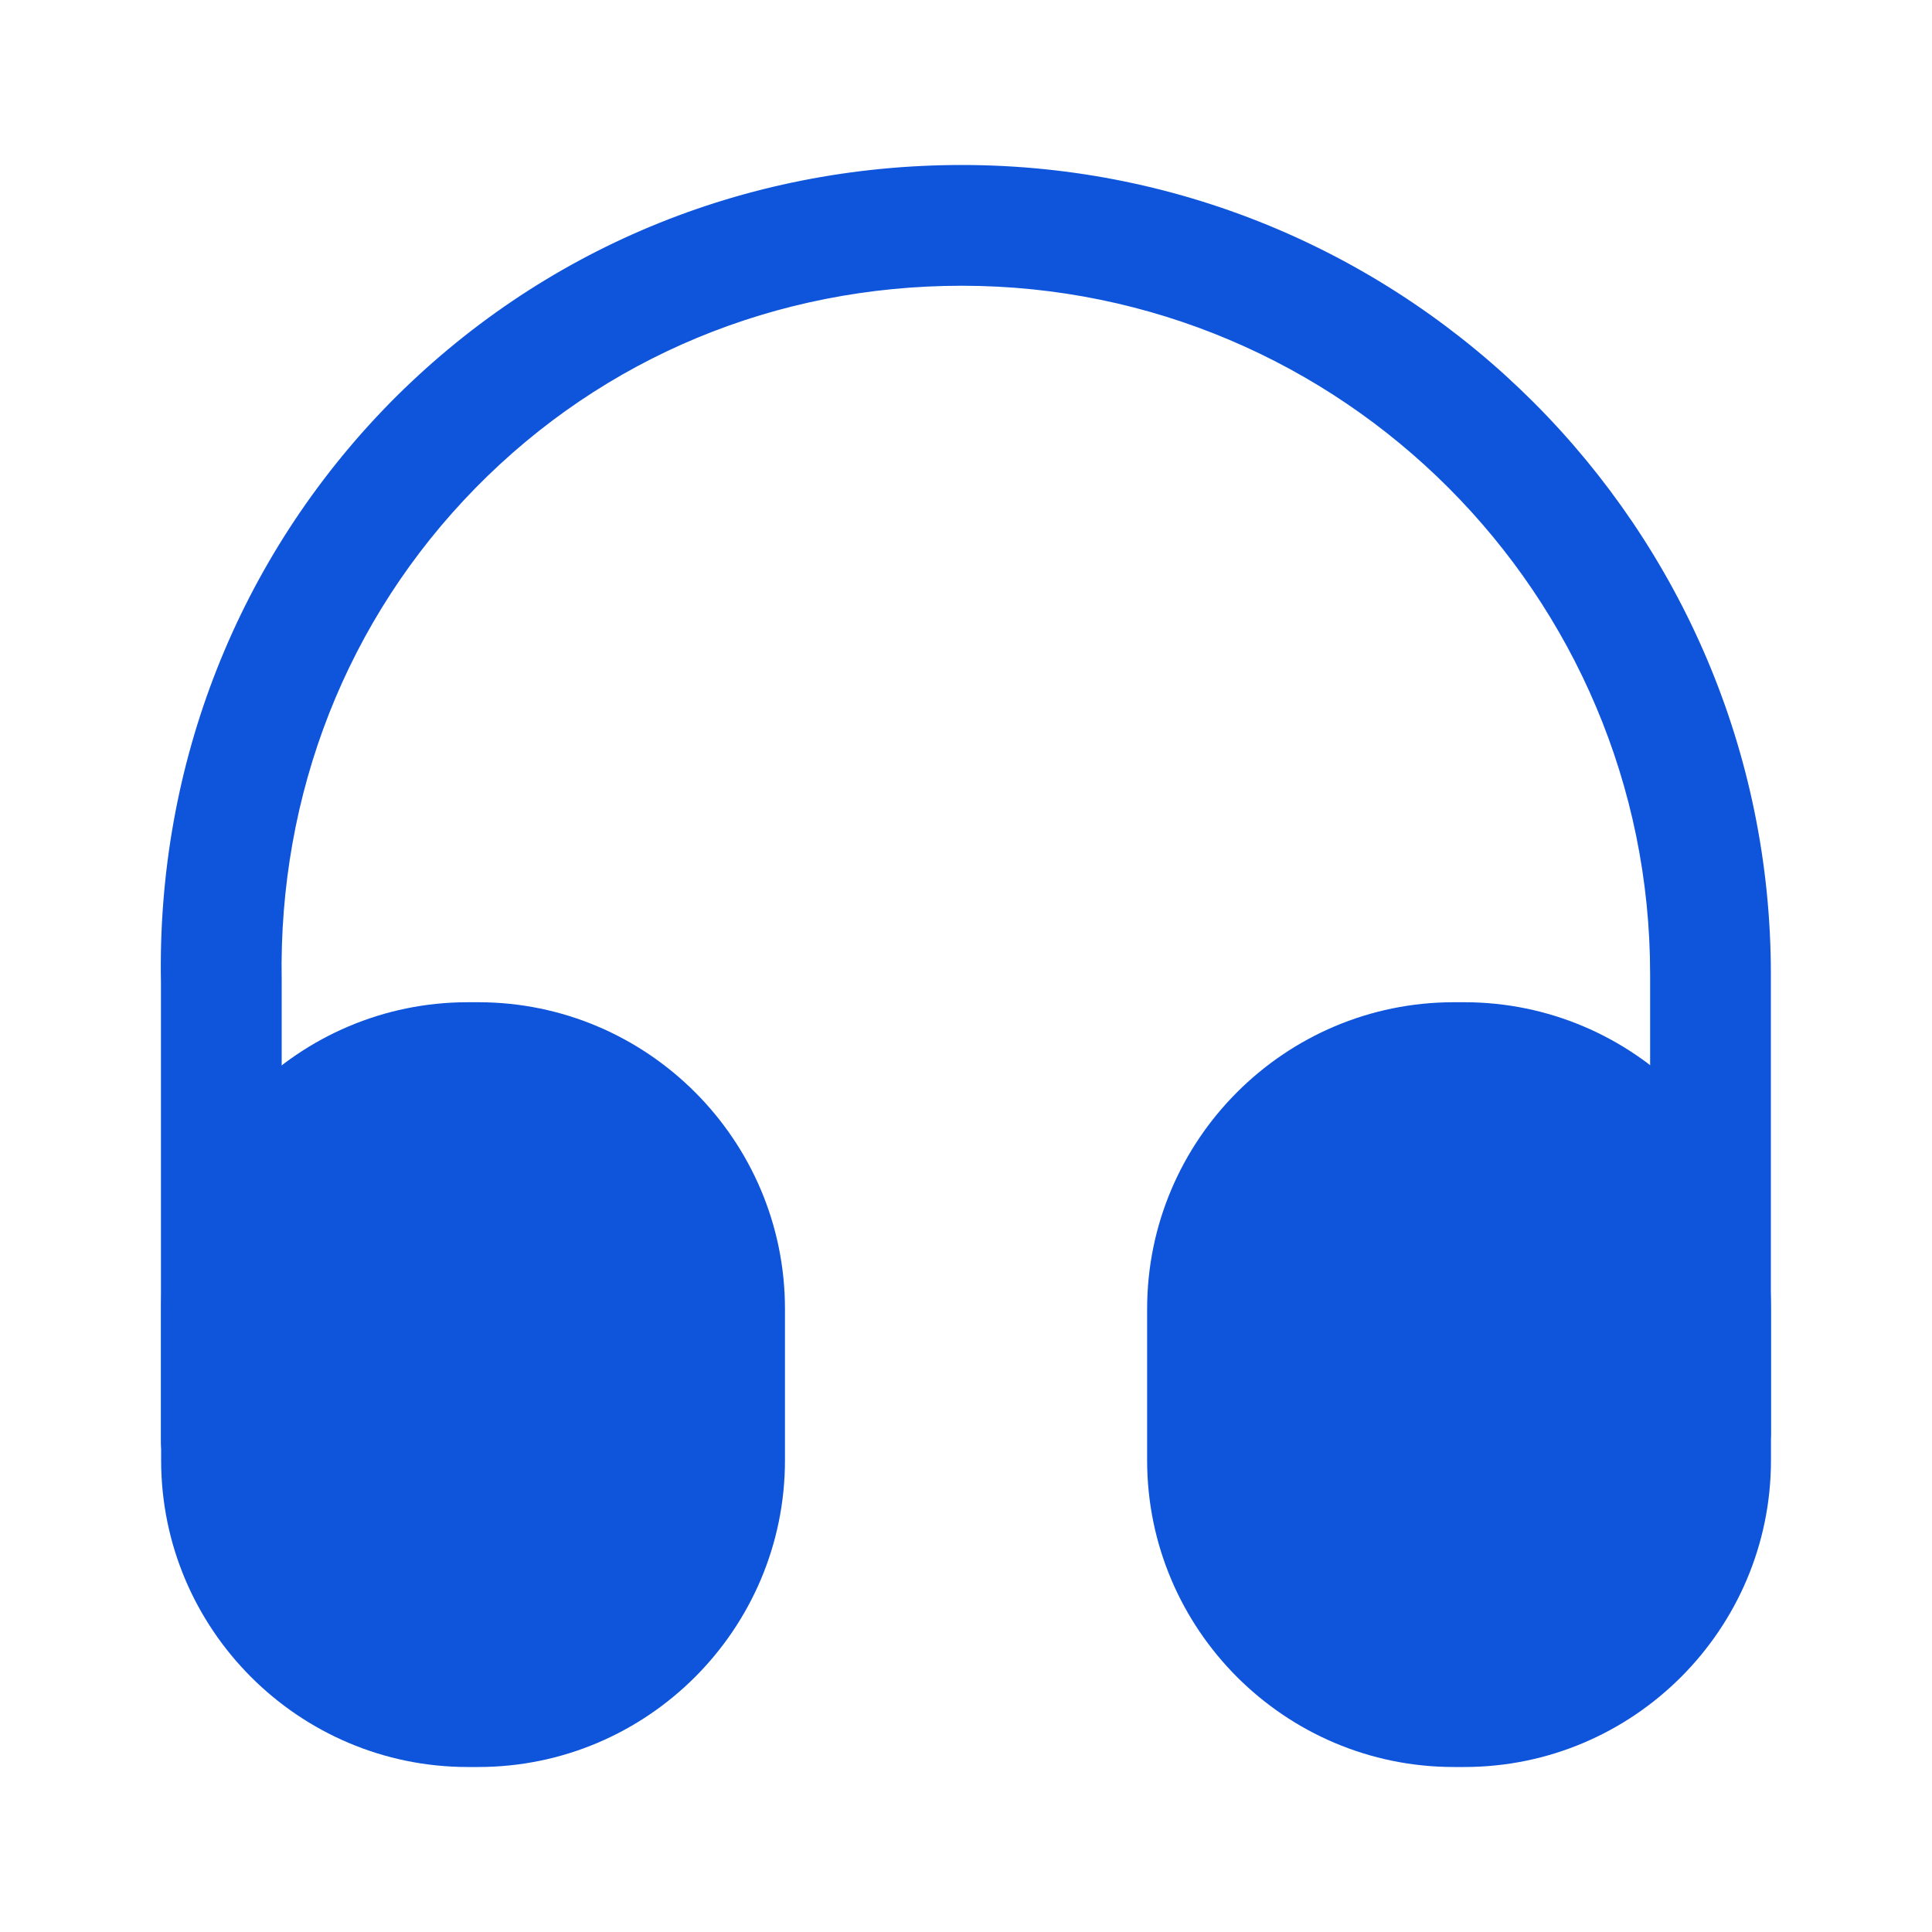
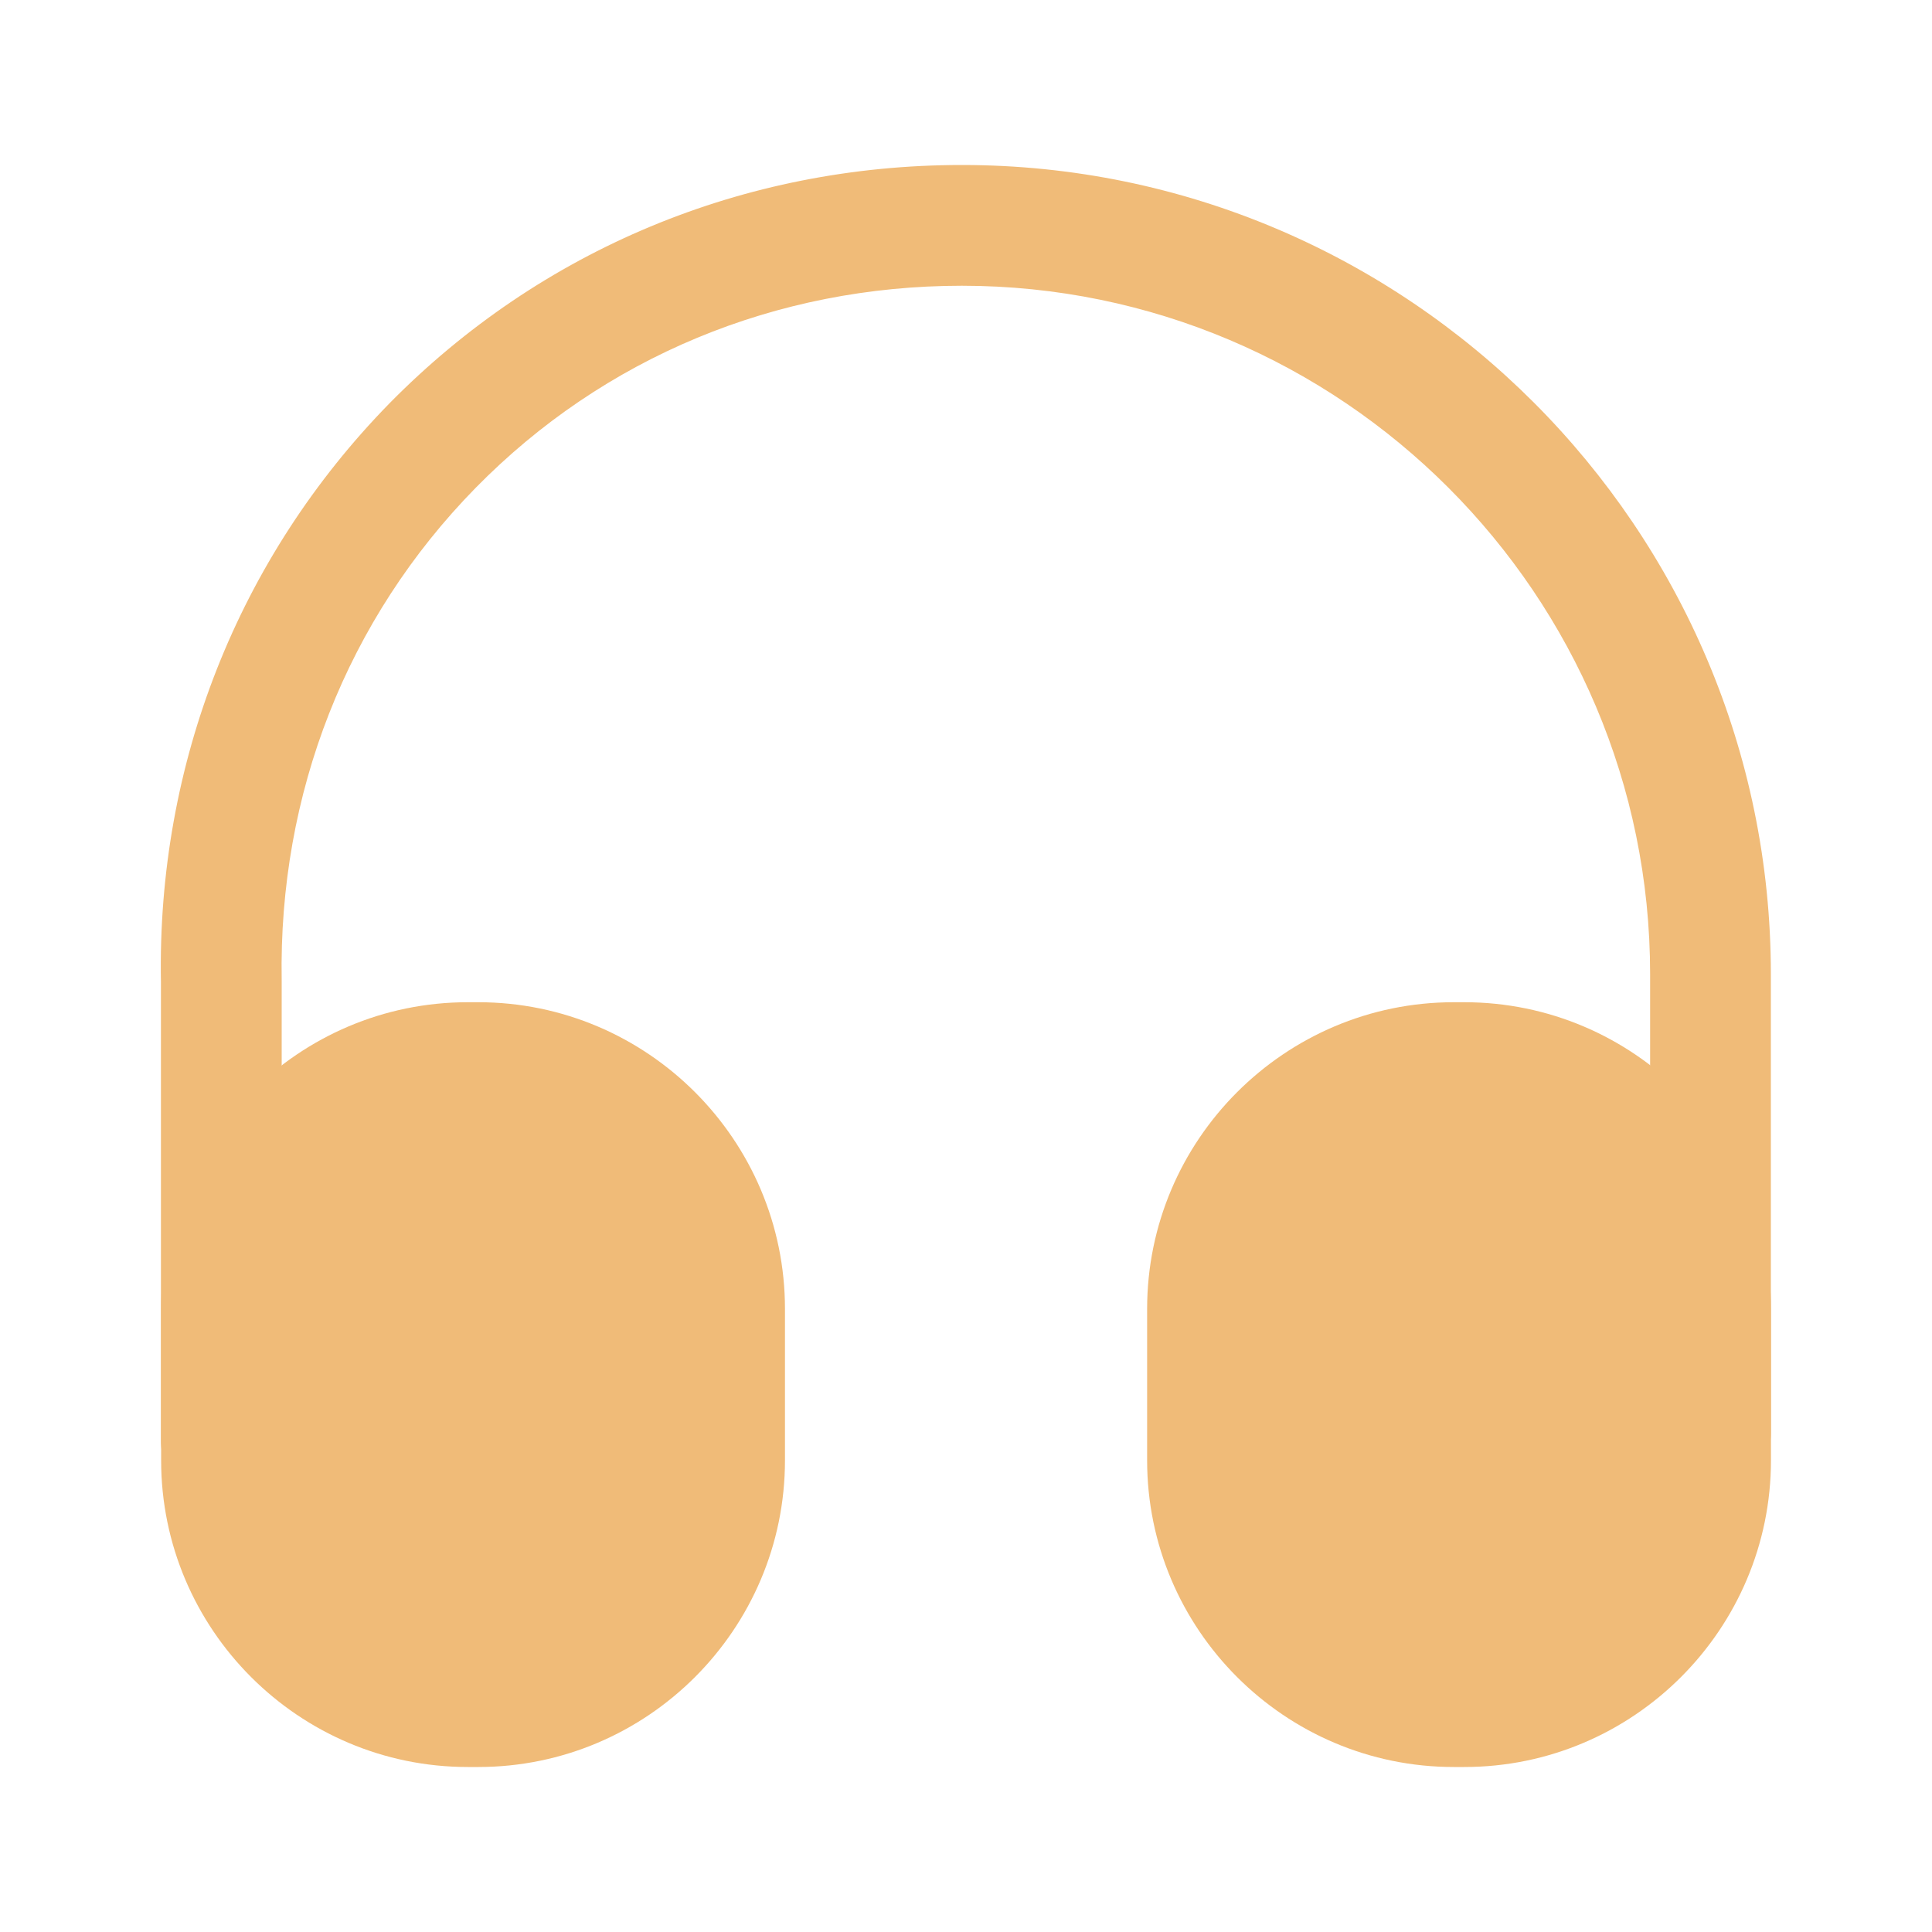
<svg xmlns="http://www.w3.org/2000/svg" width="20" height="20" viewBox="0 0 20 20" fill="none">
-   <path d="M2.291 15.542C1.949 15.542 1.666 15.258 1.666 14.917V10.167C1.624 7.909 2.466 5.775 4.032 4.175C5.599 2.583 7.699 1.708 9.957 1.708C14.574 1.708 18.332 5.467 18.332 10.084V14.834C18.332 15.175 18.049 15.459 17.707 15.459C17.366 15.459 17.082 15.175 17.082 14.834V10.084C17.082 6.159 13.89 2.958 9.957 2.958C8.032 2.958 6.249 3.7 4.924 5.05C3.591 6.409 2.882 8.217 2.916 10.15V14.909C2.916 15.258 2.641 15.542 2.291 15.542Z" fill="#0F55DC" />
-   <path d="M4.951 10.375H4.843C3.093 10.375 1.668 11.8 1.668 13.55V15.117C1.668 16.867 3.093 18.292 4.843 18.292H4.951C6.701 18.292 8.126 16.867 8.126 15.117V13.55C8.126 11.8 6.701 10.375 4.951 10.375Z" fill="#0F55DC" />
-   <path d="M15.158 10.375H15.05C13.3 10.375 11.875 11.8 11.875 13.55V15.117C11.875 16.867 13.3 18.292 15.05 18.292H15.158C16.908 18.292 18.333 16.867 18.333 15.117V13.55C18.333 11.8 16.908 10.375 15.158 10.375Z" fill="#0F55DC" />
+   <path d="M2.291 15.542C1.949 15.542 1.666 15.258 1.666 14.917V10.167C1.624 7.909 2.466 5.775 4.032 4.175C5.599 2.583 7.699 1.708 9.957 1.708C14.574 1.708 18.332 5.467 18.332 10.084V14.834C18.332 15.175 18.049 15.459 17.707 15.459C17.366 15.459 17.082 15.175 17.082 14.834V10.084C17.082 6.159 13.89 2.958 9.957 2.958C8.032 2.958 6.249 3.7 4.924 5.05C3.591 6.409 2.882 8.217 2.916 10.15V14.909C2.916 15.258 2.641 15.542 2.291 15.542Z" fill="#F0BB78" />
+   <path d="M4.951 10.375H4.843C3.093 10.375 1.668 11.8 1.668 13.55V15.117C1.668 16.867 3.093 18.292 4.843 18.292H4.951C6.701 18.292 8.126 16.867 8.126 15.117V13.55C8.126 11.8 6.701 10.375 4.951 10.375Z" fill="#F0BB78" />
+   <path d="M15.158 10.375H15.05C13.3 10.375 11.875 11.8 11.875 13.55V15.117C11.875 16.867 13.3 18.292 15.05 18.292H15.158C16.908 18.292 18.333 16.867 18.333 15.117V13.55C18.333 11.8 16.908 10.375 15.158 10.375Z" fill="#F0BB78" />
</svg>
